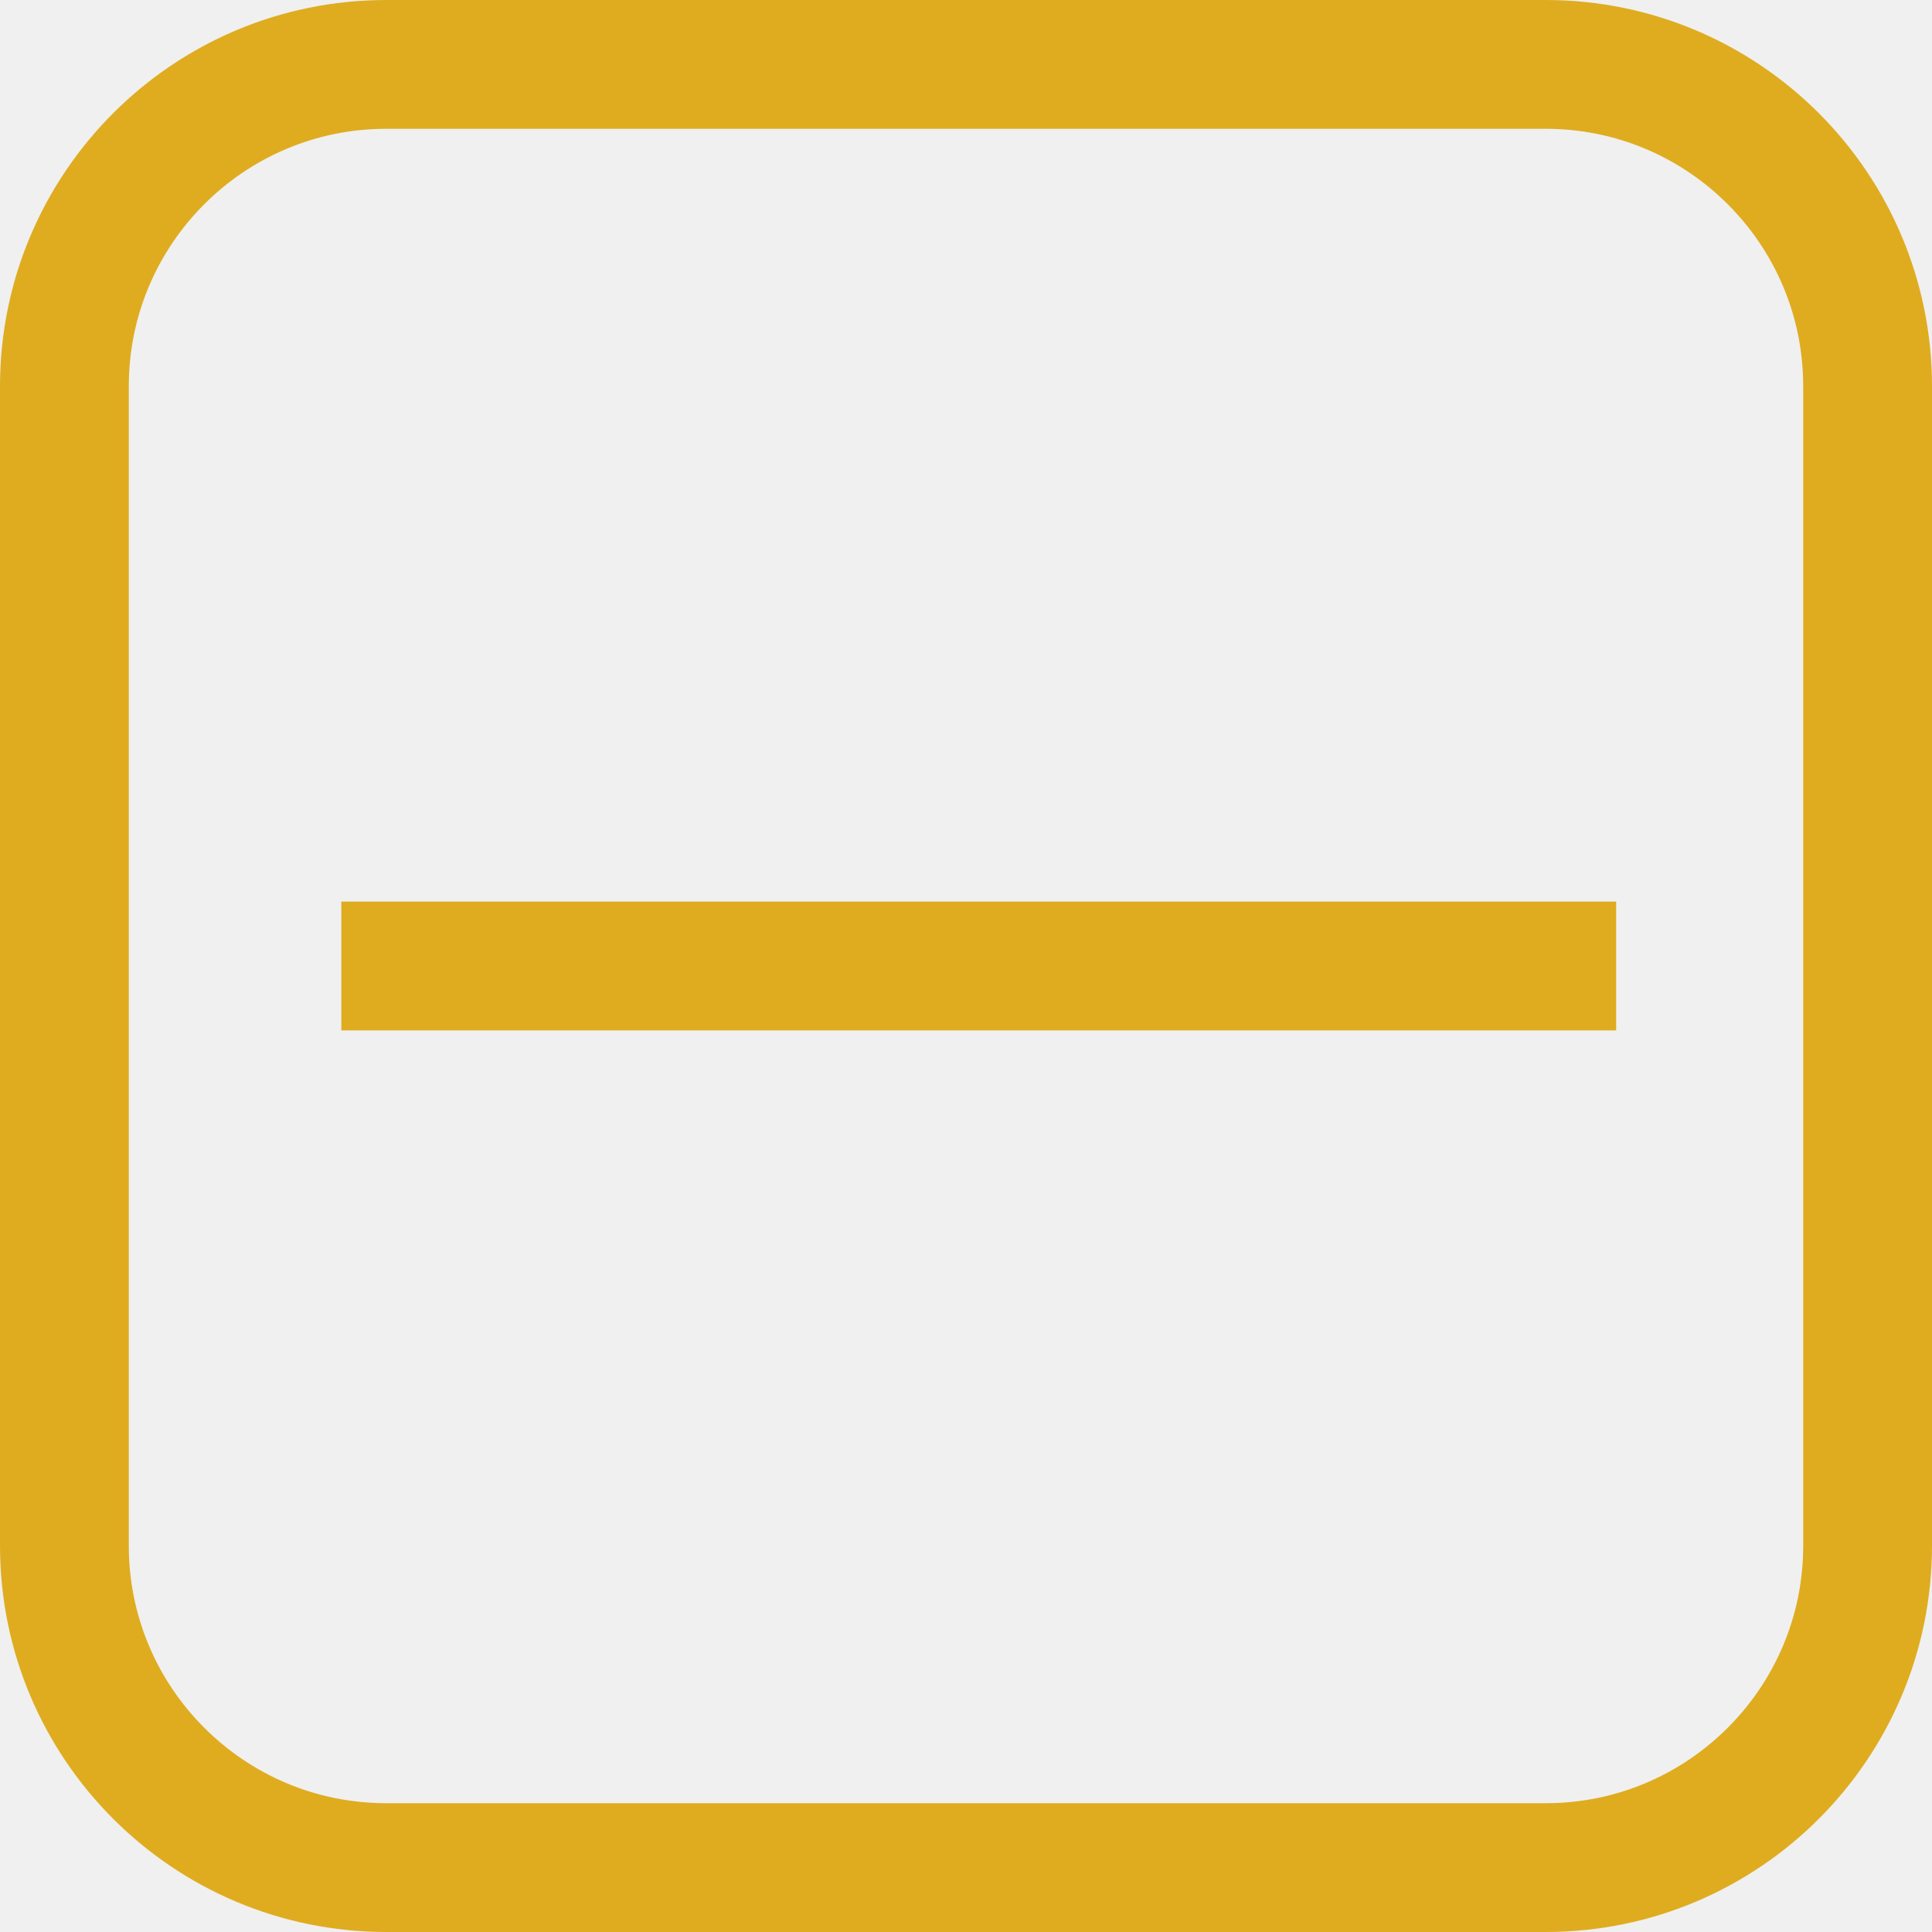
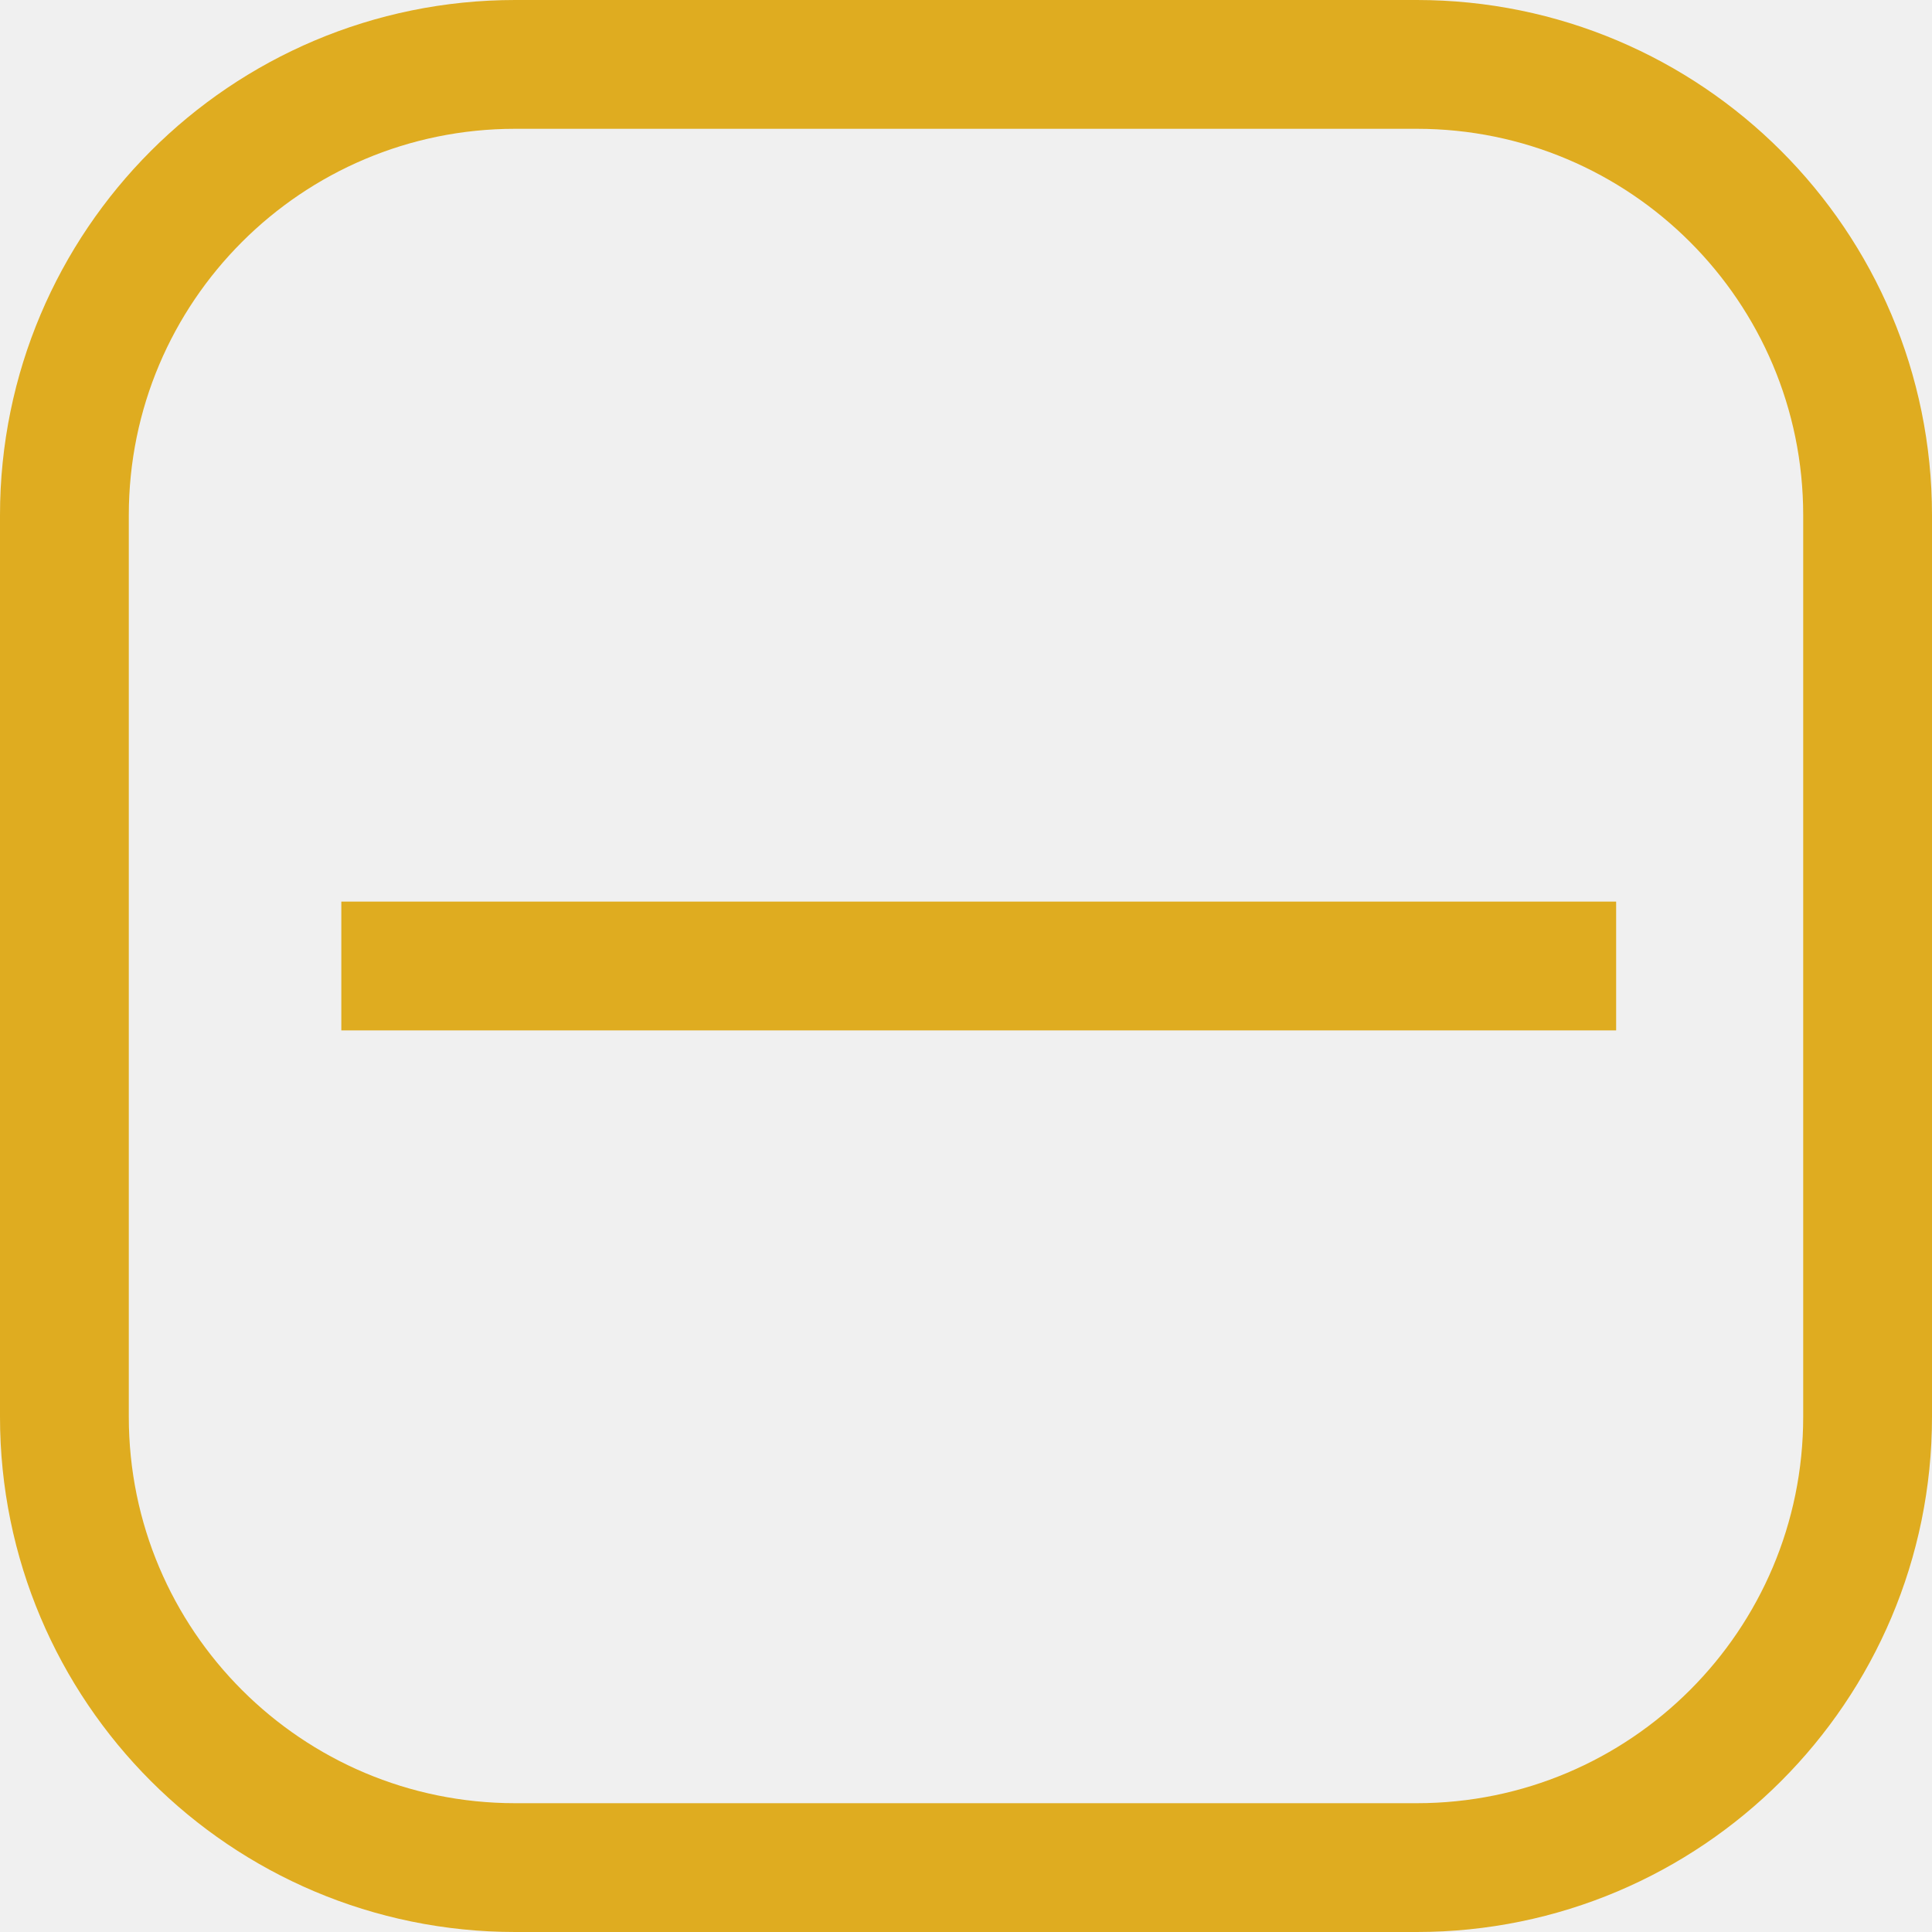
<svg xmlns="http://www.w3.org/2000/svg" xmlns:xlink="http://www.w3.org/1999/xlink" width="150px" height="150px" viewBox="0 0 150 150" version="1.1">
  <defs>
-     <rect id="path-1" x="0" y="0" width="150" height="150" rx="30" />
-     <mask id="mask-2" maskContentUnits="userSpaceOnUse" maskUnits="objectBoundingBox" x="0" y="0" width="150" height="150" fill="white">
-       <use xlink:href="#path-1" />
+     <rect id="path-1" x="0" y="0" width="130" height="130" rx="30" />
+     <mask id="mask-2" maskContentUnits="userSpaceOnUse" maskUnits="objectBoundingBox" x="-10" y="-10" width="150" height="150">
+       <rect x="-10" y="-10" width="150" height="150" fill="white" />
+       <use xlink:href="#path-1" fill="black" />
    </mask>
  </defs>
  <g id="Page-1" stroke="none" stroke-width="1" fill="none" fill-rule="evenodd">
-     <g id="bewertung-minus-gelb" stroke="#DFAC20">
+     <g id="bewertung-minus-gelb" transform="translate(10, 10)" stroke="#DFAC20">
      <use id="Rectangle-1" mask="url(#mask-2)" stroke-width="20" xlink:href="#path-1" />
-       <path d="M31.5,75 L120.477,75" id="Line" stroke-width="10" stroke-linecap="square" />
+       <path d="M21.5,65 L110.477,65" id="Line" stroke-width="10" stroke-linecap="square" />
    </g>
  </g>
</svg>
